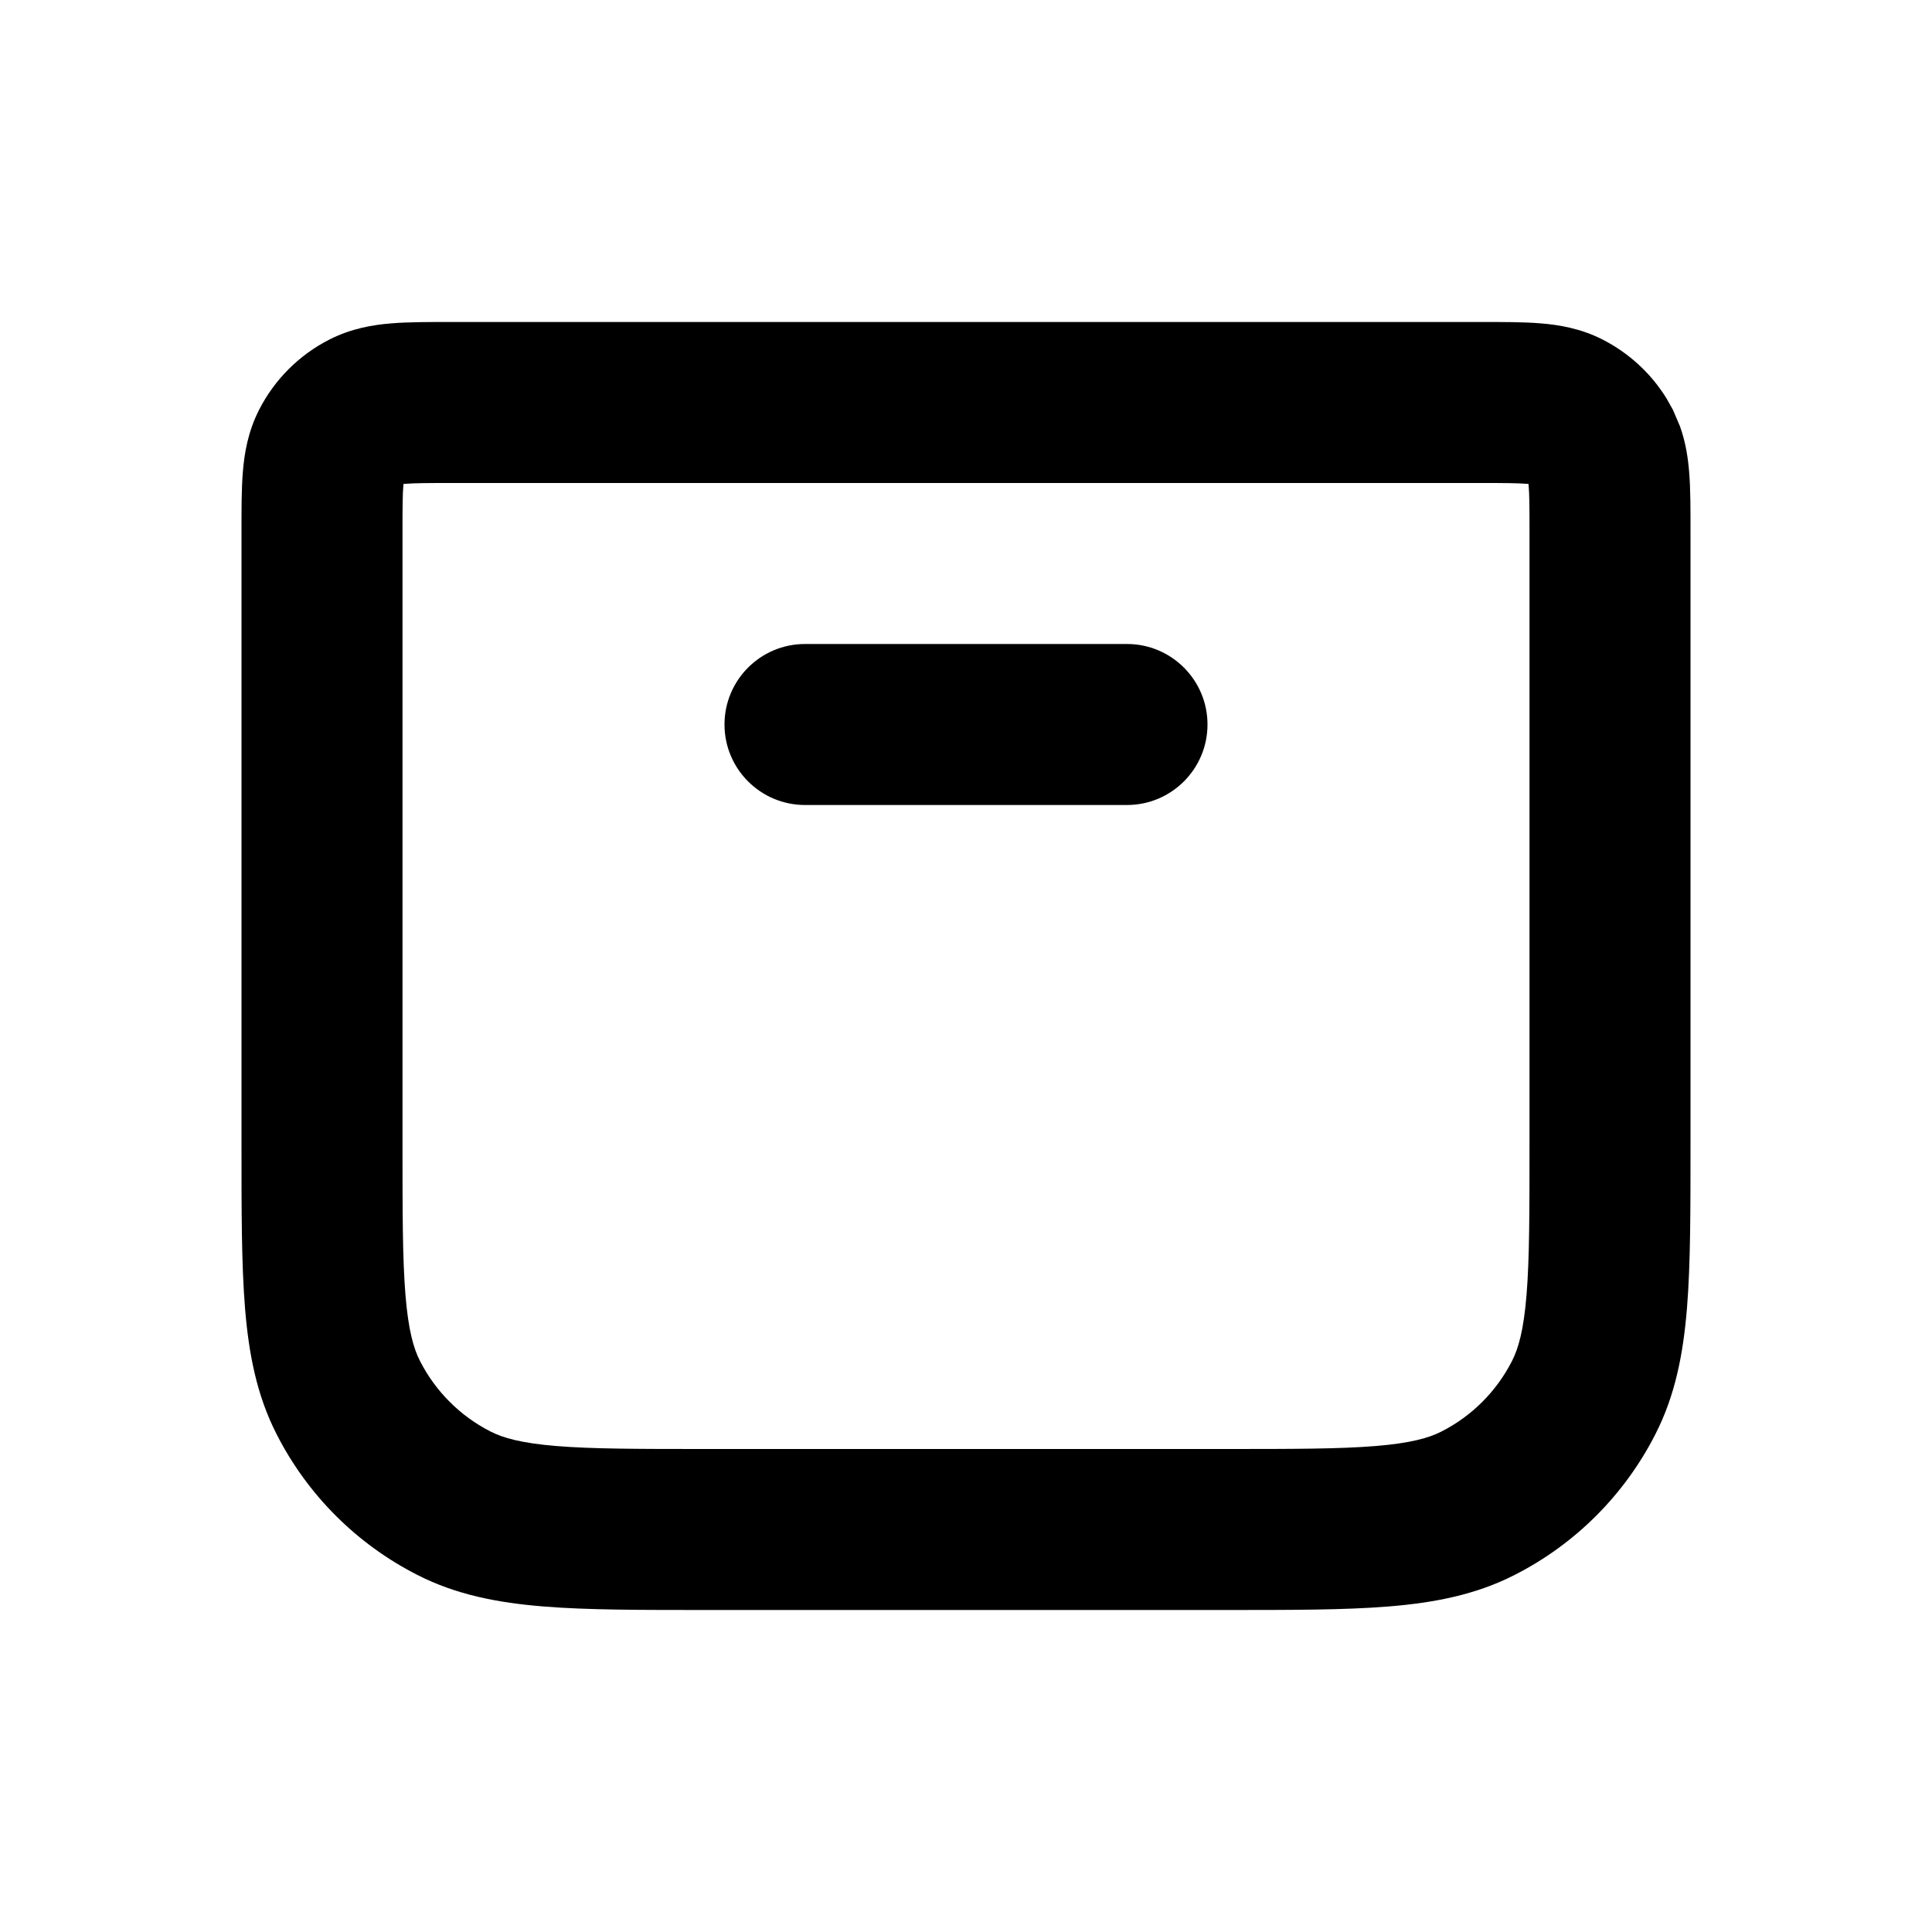
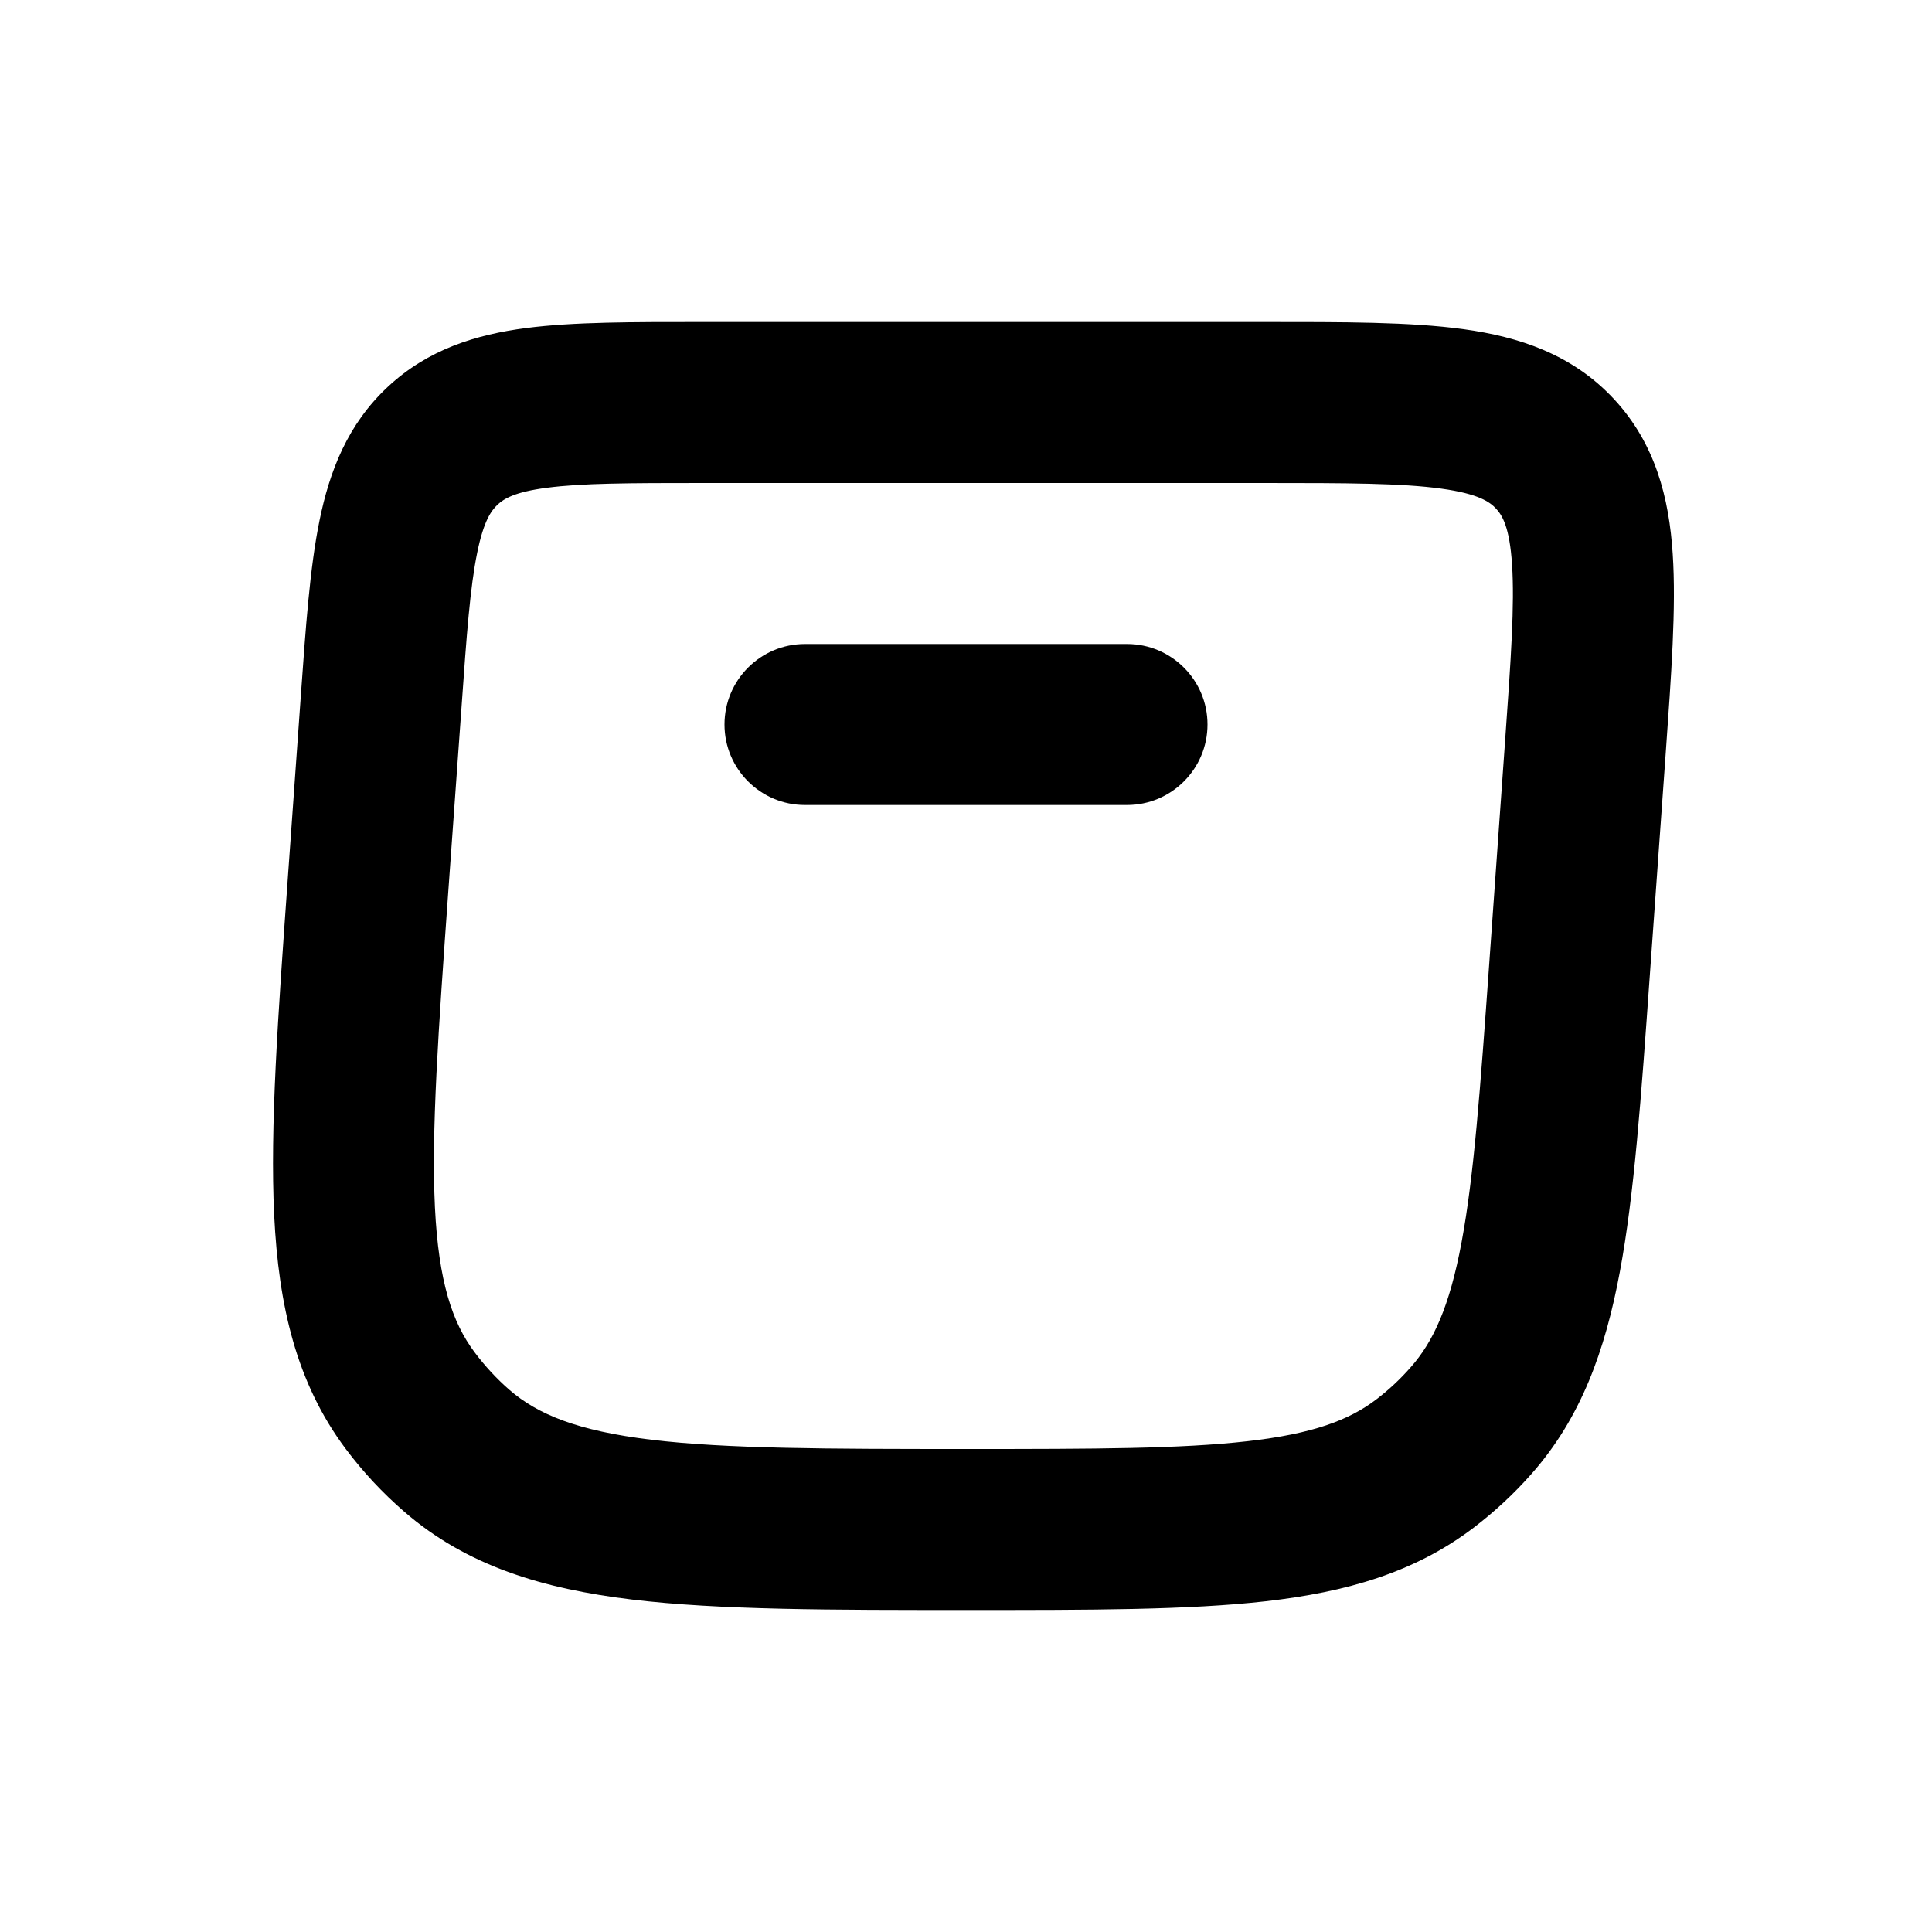
<svg xmlns="http://www.w3.org/2000/svg" preserveAspectRatio="none" overflow="visible" style="display: block;" width="24" height="24" viewBox="0 0 24 24" fill="none">
  <g id="archived">
-     <path id="Union" d="M18.4 4C18.664 4 18.922 3.999 19.139 4.017C19.367 4.035 19.637 4.08 19.908 4.218C20.237 4.386 20.513 4.641 20.705 4.954L20.782 5.092L20.869 5.295C20.941 5.496 20.969 5.69 20.983 5.861C21.001 6.078 21 6.336 21 6.6V14.2C21 15.024 21.001 15.702 20.956 16.252C20.91 16.814 20.812 17.331 20.564 17.816C20.181 18.569 19.569 19.181 18.816 19.564C18.331 19.812 17.814 19.91 17.252 19.956C16.702 20.001 16.024 20 15.2 20H8.8C7.976 20 7.298 20.001 6.748 19.956C6.186 19.91 5.669 19.812 5.184 19.564C4.431 19.181 3.819 18.569 3.436 17.816C3.188 17.331 3.09 16.814 3.044 16.252C2.999 15.702 3 15.024 3 14.2V6.6C3 6.336 2.999 6.078 3.017 5.861C3.035 5.633 3.08 5.363 3.218 5.092C3.409 4.716 3.716 4.409 4.092 4.218C4.363 4.08 4.633 4.035 4.861 4.017C5.078 3.999 5.336 4 5.6 4H18.4ZM5.6 6C5.303 6 5.141 6.001 5.024 6.011C5.02 6.011 5.016 6.011 5.012 6.012C5.011 6.016 5.011 6.02 5.011 6.024C5.001 6.141 5 6.303 5 6.6V14.2C5 15.057 5 15.639 5.037 16.089C5.073 16.527 5.138 16.752 5.218 16.908C5.41 17.284 5.716 17.59 6.092 17.782C6.248 17.862 6.473 17.927 6.911 17.963C7.361 18 7.943 18 8.8 18H15.2C16.057 18 16.639 18 17.089 17.963C17.527 17.927 17.752 17.862 17.908 17.782C18.285 17.59 18.59 17.284 18.782 16.908C18.862 16.752 18.927 16.527 18.963 16.089C19 15.639 19 15.057 19 14.2V6.6C19 6.303 18.999 6.141 18.989 6.024C18.989 6.02 18.988 6.016 18.987 6.012C18.984 6.011 18.98 6.011 18.976 6.011C18.859 6.001 18.697 6 18.4 6H5.6ZM14 8C14.552 8 15 8.448 15 9C15 9.552 14.552 10 14 10H10C9.448 10 9 9.552 9 9C9 8.448 9.448 8 10 8H14Z" fill="black" />
+     <path id="Union" d="M15.704 4C16.681 4 17.517 3.998 18.179 4.089C18.869 4.184 19.53 4.4 20.048 4.956C20.565 5.512 20.734 6.187 20.779 6.882C20.823 7.548 20.761 8.382 20.692 9.356L20.494 12.123C20.387 13.627 20.302 14.84 20.122 15.8C19.939 16.781 19.638 17.616 19.023 18.311C18.808 18.555 18.569 18.776 18.312 18.973C17.573 19.537 16.72 19.777 15.728 19.891C14.758 20.001 13.542 20 12.034 20C10.316 20 8.936 20.001 7.85 19.87C6.742 19.736 5.797 19.452 5.02 18.777C4.751 18.544 4.508 18.283 4.295 17.999C3.678 17.175 3.461 16.212 3.406 15.098C3.353 14.004 3.453 12.629 3.575 10.915L3.737 8.644C3.798 7.79 3.849 7.053 3.969 6.467C4.094 5.852 4.319 5.27 4.818 4.805C5.318 4.339 5.915 4.156 6.536 4.075C7.129 3.998 7.869 4 8.725 4H15.704ZM8.725 6C7.815 6 7.229 6.002 6.795 6.059C6.39 6.111 6.257 6.198 6.181 6.269C6.105 6.34 6.009 6.466 5.928 6.866C5.84 7.295 5.797 7.879 5.733 8.786L5.57 11.058C5.444 12.822 5.357 14.055 5.403 15C5.449 15.923 5.618 16.428 5.896 16.799C6.024 16.97 6.169 17.127 6.33 17.267C6.68 17.57 7.172 17.774 8.09 17.885C9.029 17.998 10.265 18 12.034 18C13.589 18 14.671 17.998 15.501 17.903C16.309 17.811 16.76 17.641 17.097 17.384C17.252 17.266 17.395 17.132 17.523 16.986C17.805 16.668 18.007 16.231 18.156 15.432C18.31 14.61 18.388 13.531 18.499 11.98L18.696 9.214C18.77 8.181 18.816 7.509 18.783 7.013C18.753 6.545 18.66 6.399 18.584 6.318C18.509 6.237 18.369 6.134 17.905 6.07C17.412 6.002 16.739 6 15.704 6H8.725ZM14 8C14.552 8 15 8.448 15 9C15 9.552 14.552 10 14 10H10C9.448 10 9 9.552 9 9C9 8.448 9.448 8 10 8H14Z" fill="black" />
  </g>
</svg>
